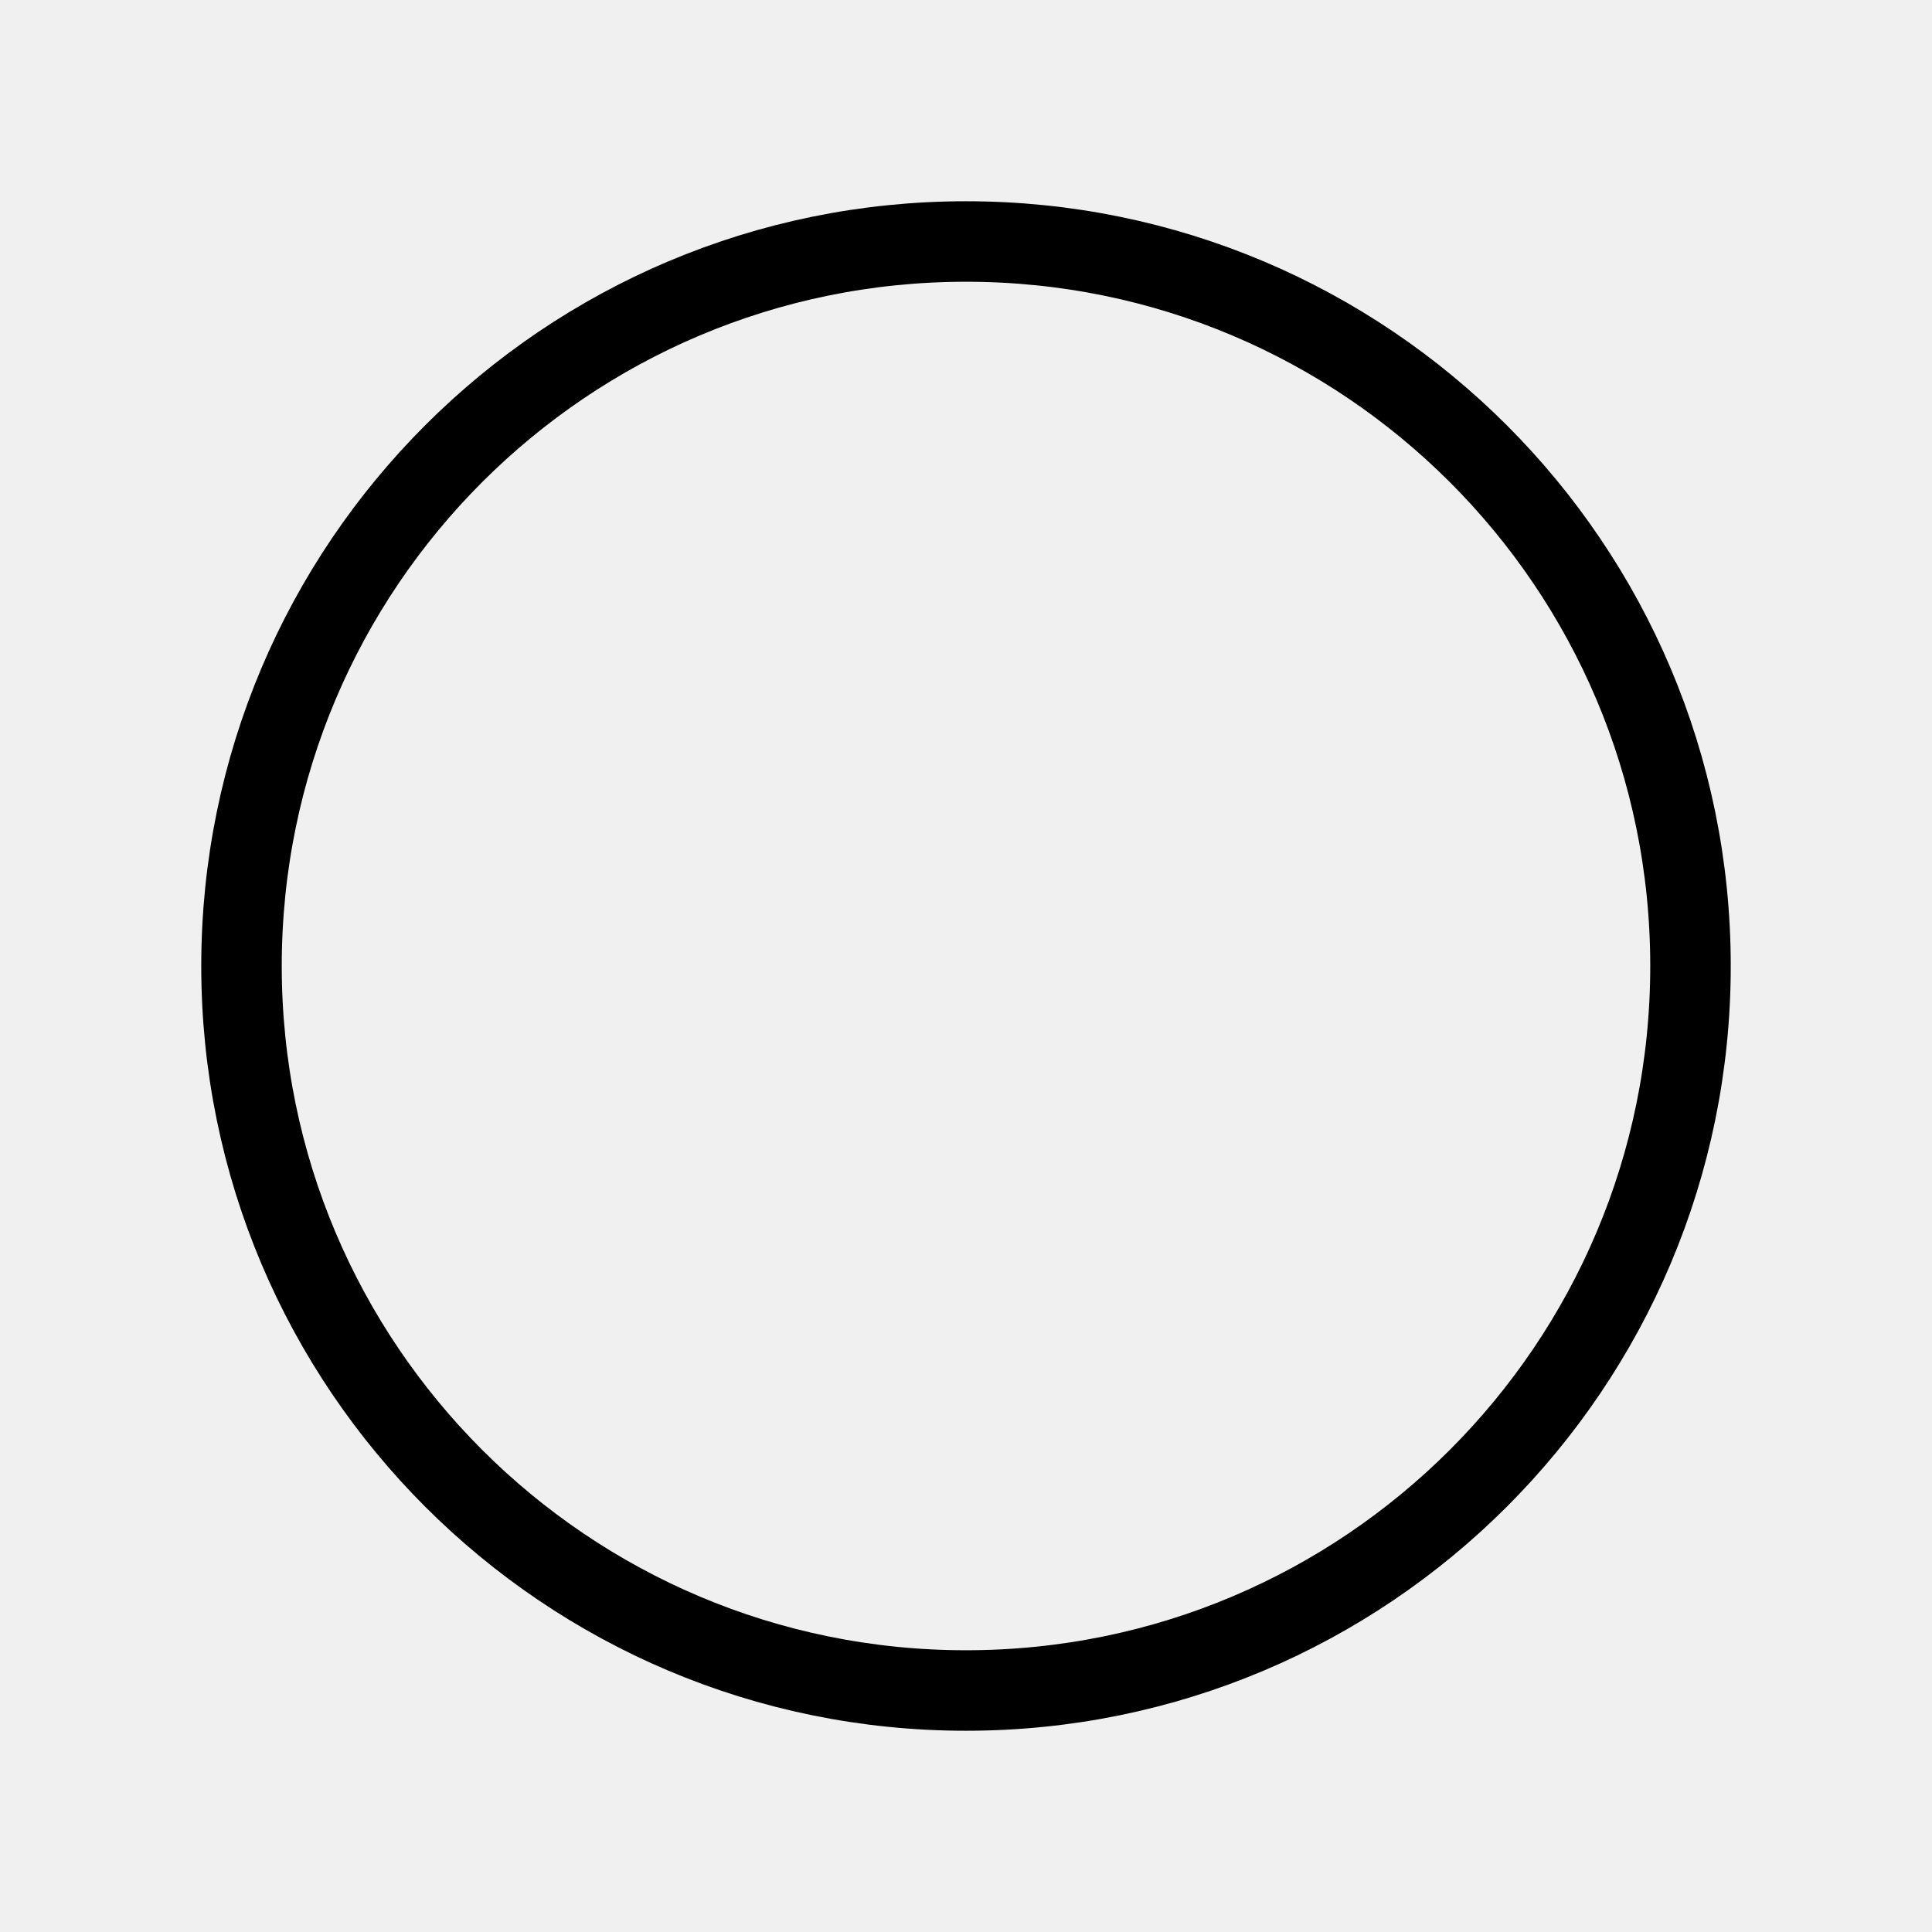
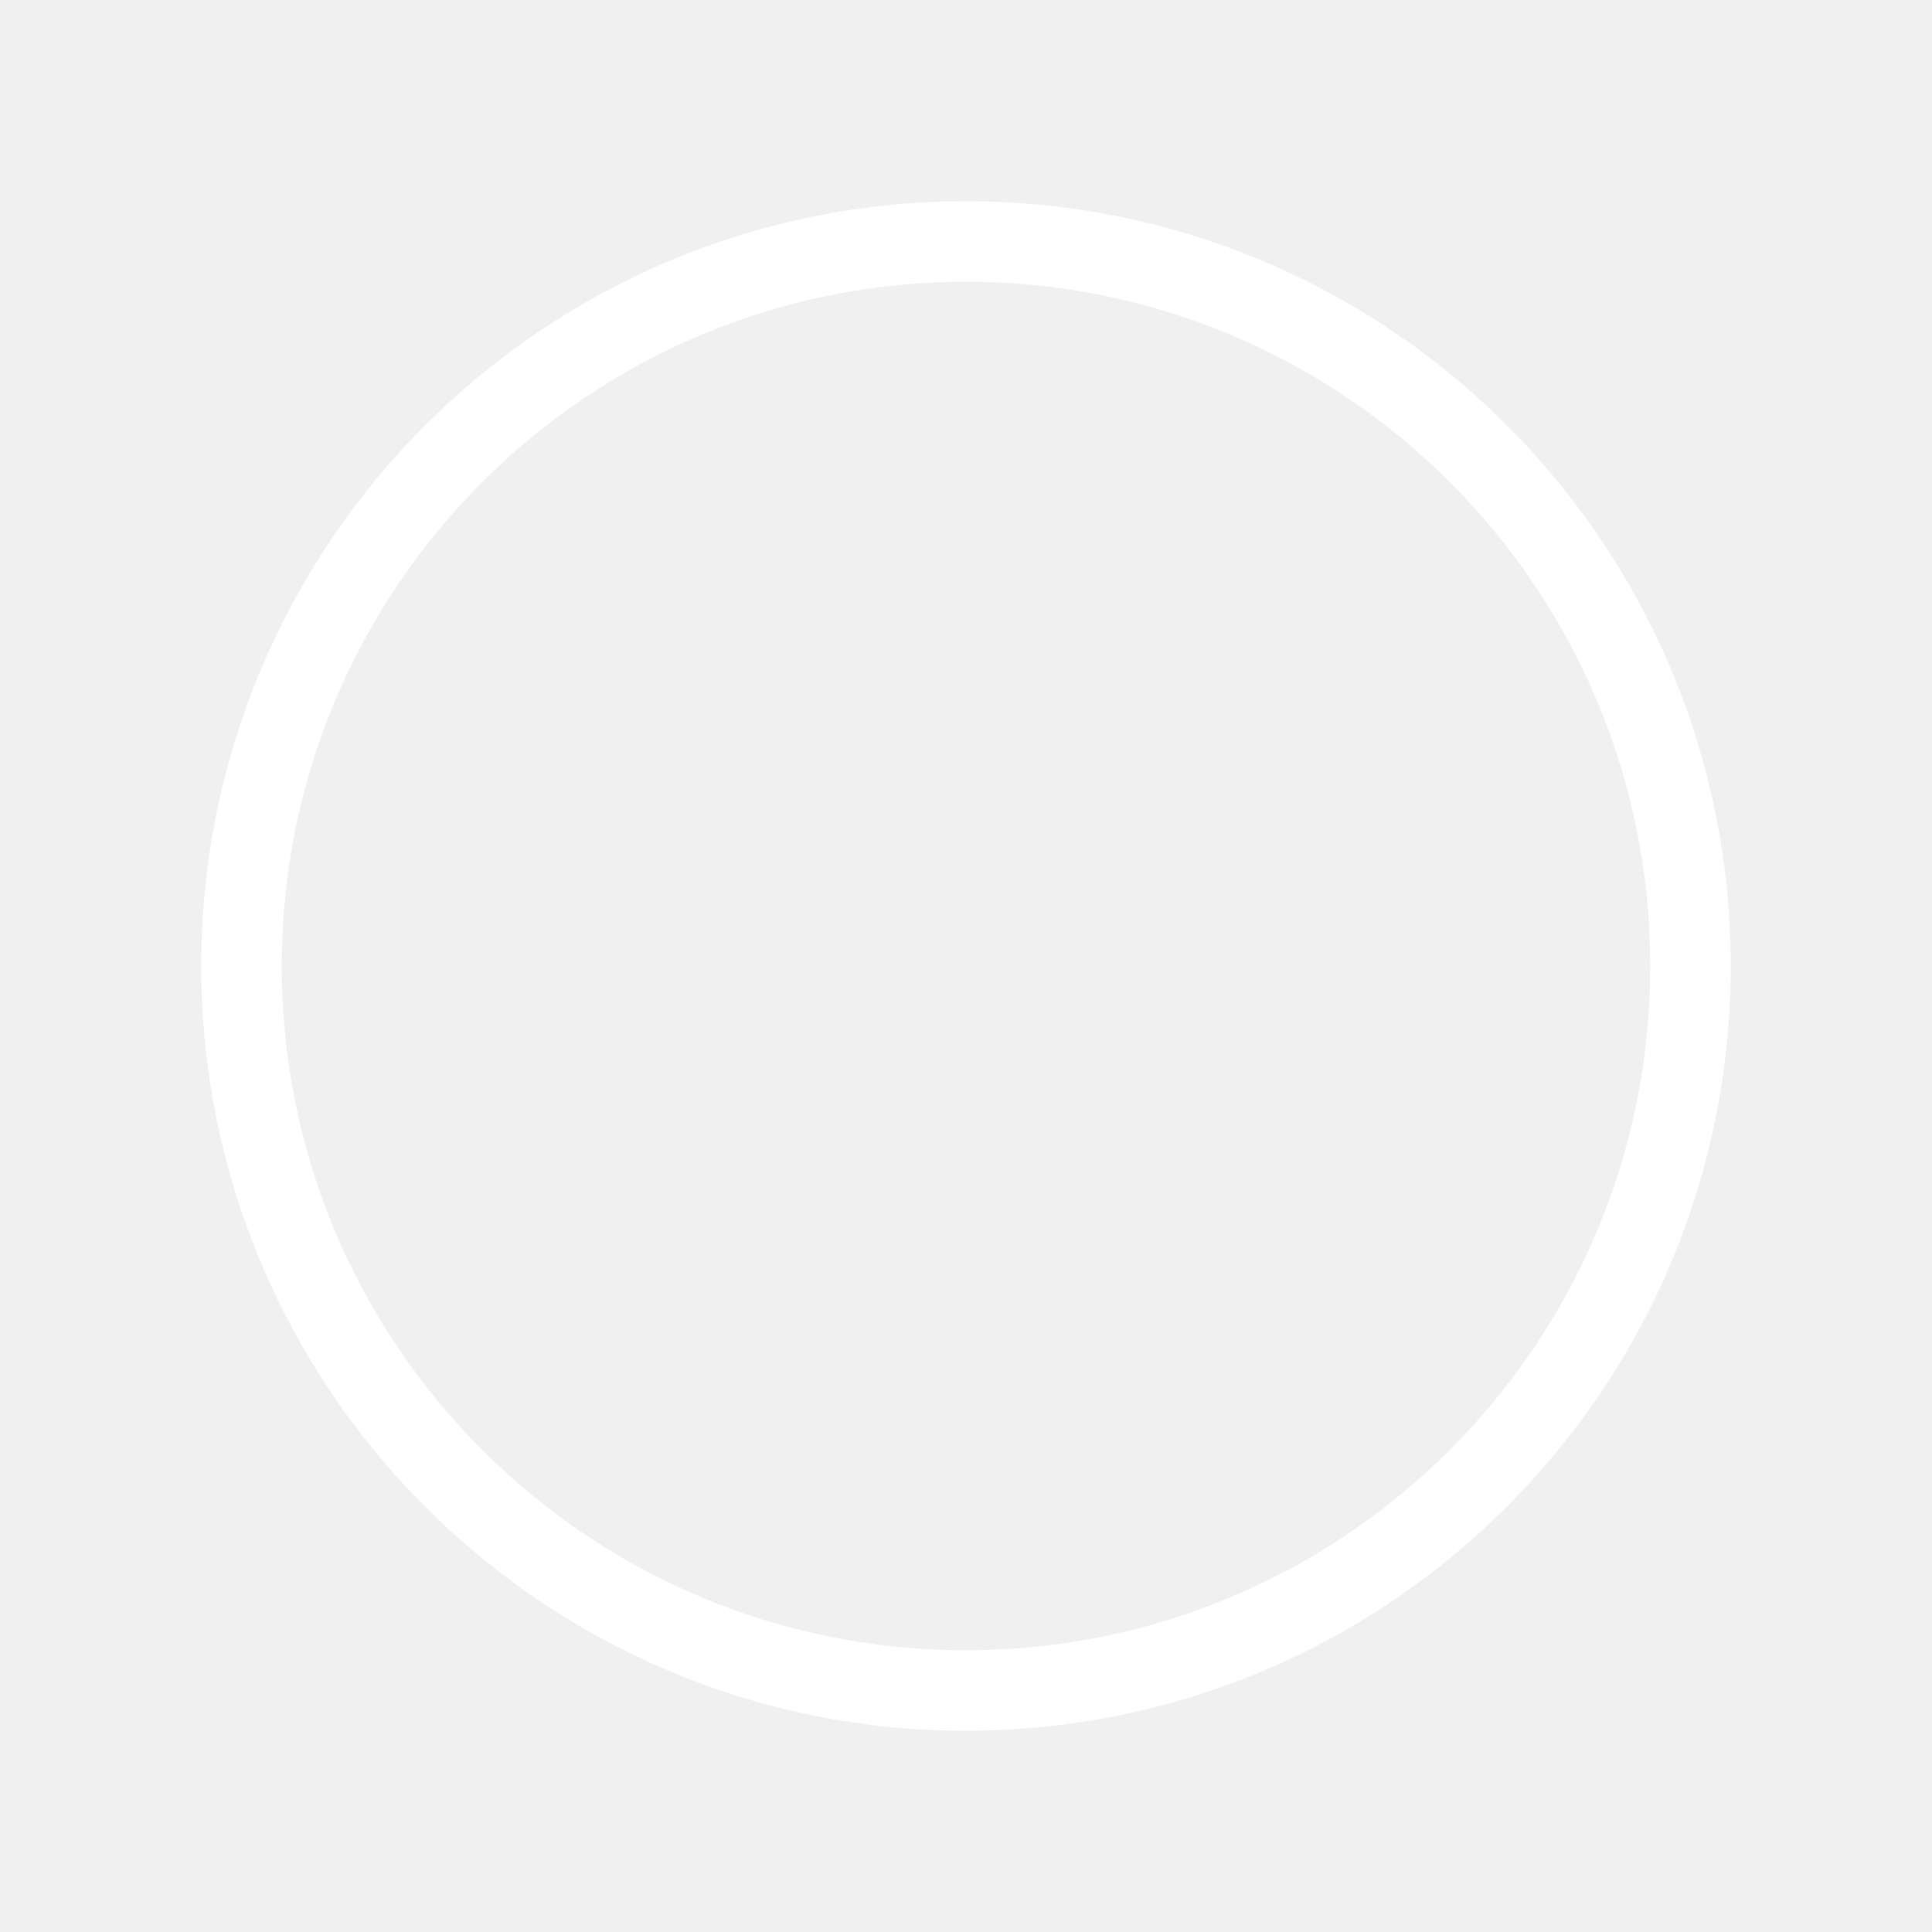
<svg xmlns="http://www.w3.org/2000/svg" viewBox="0 0 24 24" fill="none">
-   <path d="M21 12C21 16.971 16.971 21 12 21C7.029 21 3 16.971 3 12C3 7.029 7.029 3 12 3C16.971 3 21 7.029 21 12Z" stroke="#000000" stroke-width="1" stroke-linecap="round" stroke-linejoin="round" />
+   <path d="M21 12C21 16.971 16.971 21 12 21C7.029 21 3 16.971 3 12C3 7.029 7.029 3 12 3C16.971 3 21 7.029 21 12Z" stroke="#FFF" stroke-width="1" stroke-linecap="round" stroke-linejoin="round" />
</svg>
